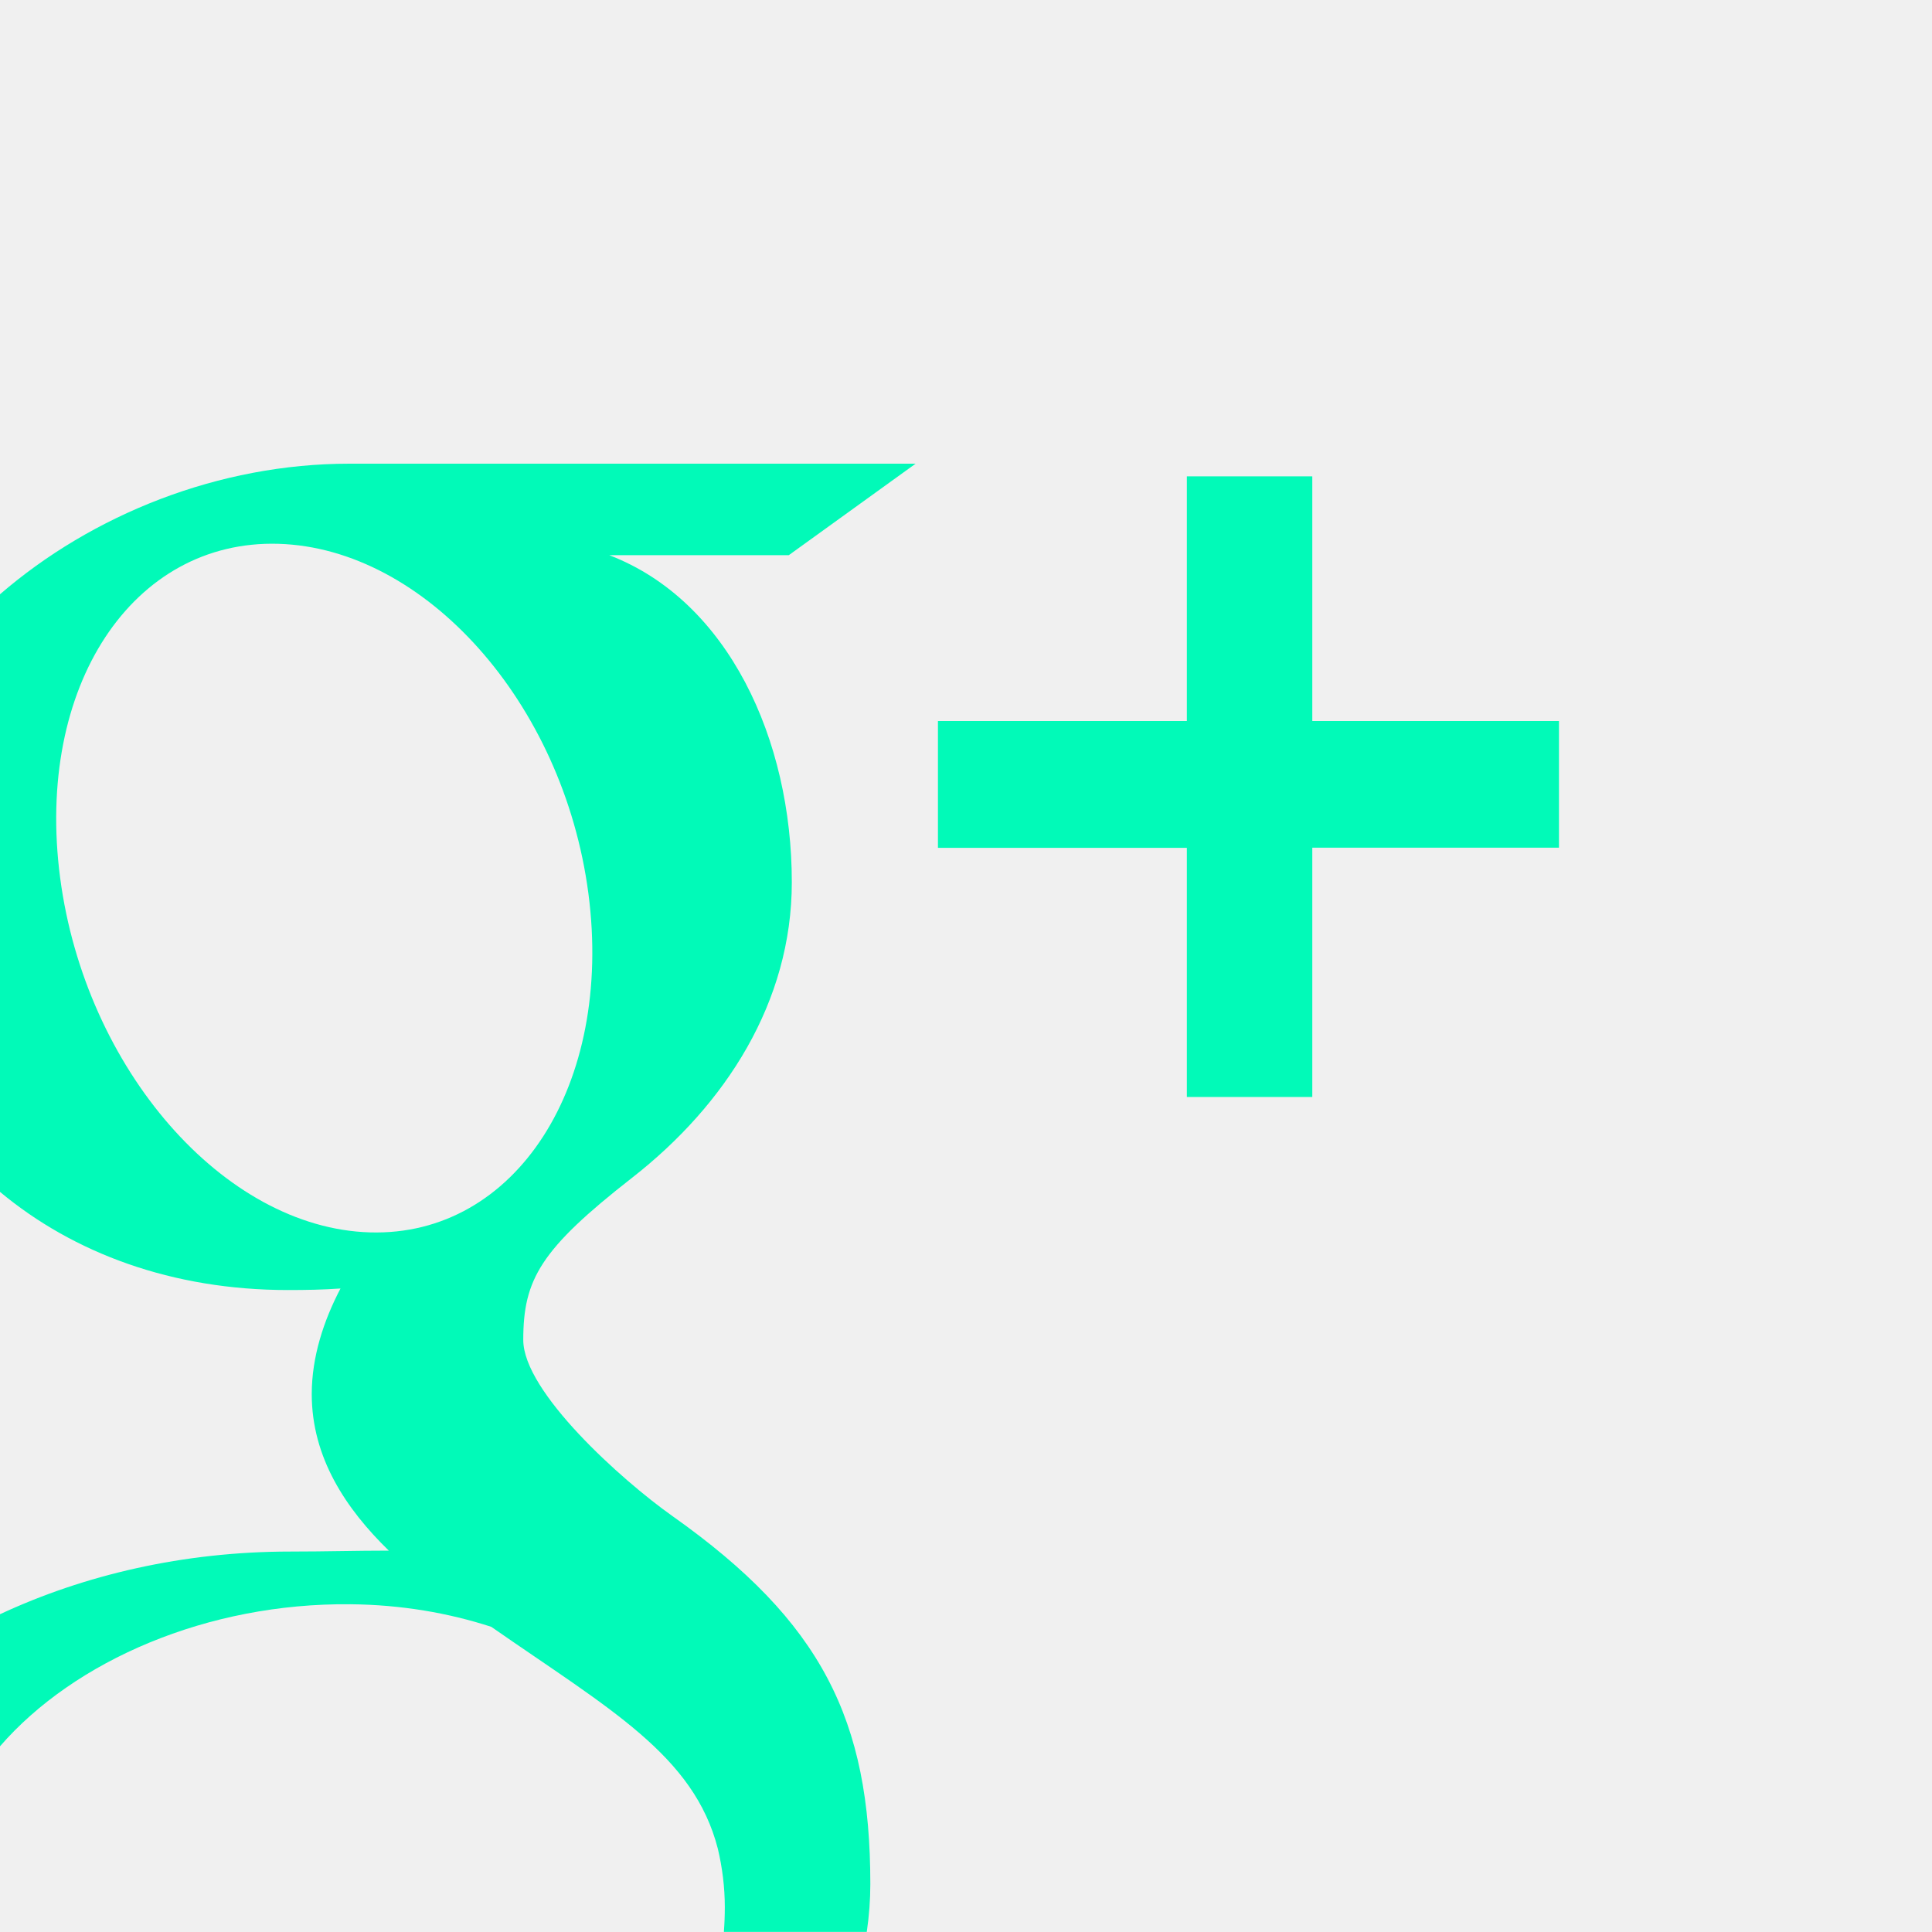
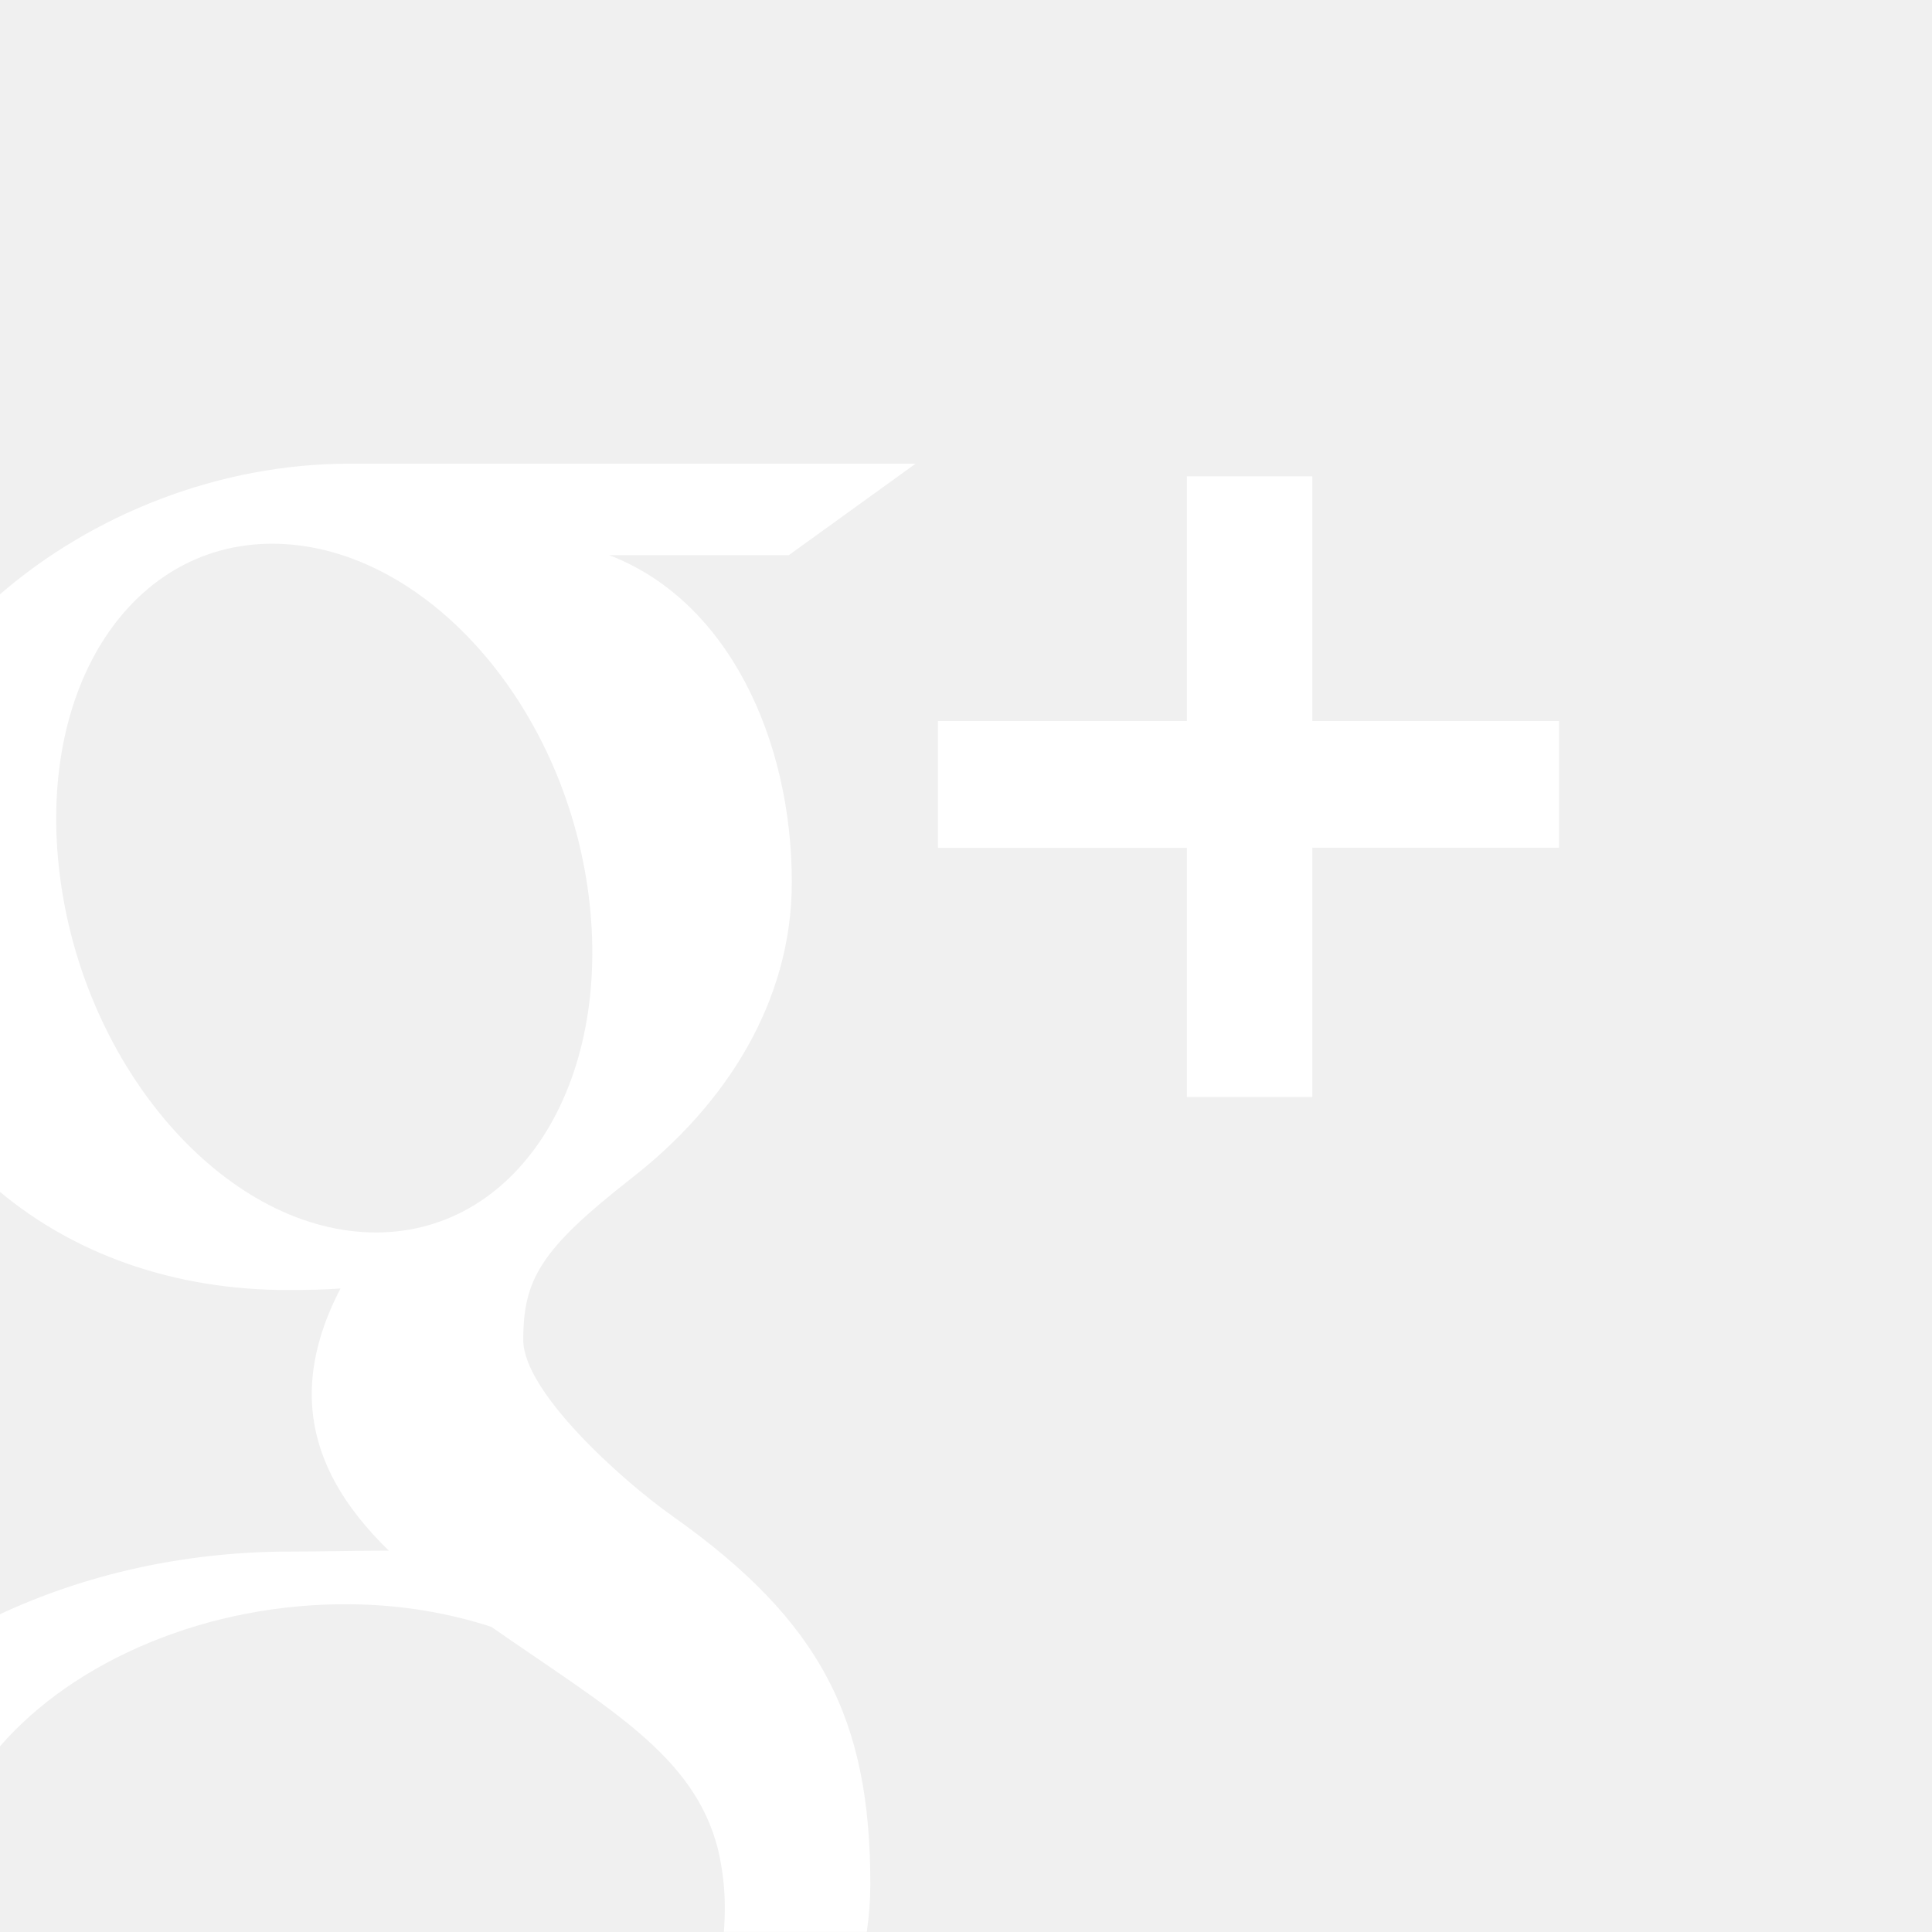
- <svg xmlns="http://www.w3.org/2000/svg" version="1.1" id="Layer_1" x="0px" y="0px" width="25px" height="25px" viewBox="0 0 25 25" enable-background="new 0 0 25 25" xml:space="preserve">
-   <g>
-     <g>
-       <polygon fill="#01FAB8" points="11.848,6 11.848,6 11.848,6   " />
-       <path fill="#01FAB8" d="M8.7,19.617c-0.662-0.469-1.929-1.608-1.929-2.278c0-0.786,0.224-1.173,1.406-2.097    c1.213-0.946,2.069-2.277,2.069-3.826c0-1.843-0.82-3.64-2.362-4.232h2.323L11.848,6l0,0c0,0-5.494,0-7.327,0    C2.83,6,1.193,6.659,0,7.69v7.733c0.952,0.793,2.228,1.27,3.726,1.27c0.233,0,0.458-0.004,0.68-0.02    c-0.217,0.415-0.372,0.883-0.372,1.367c0,0.82,0.44,1.482,0.997,2.025c-0.42,0-0.827,0.012-1.271,0.012    c-1.393,0-2.675,0.305-3.76,0.811v1.709c0.963-1.11,2.685-1.857,4.535-1.838c0.655,0.006,1.268,0.112,1.822,0.292    c1.527,1.062,2.622,1.661,2.932,2.872c0.058,0.245,0.09,0.498,0.09,0.754c0,0.109-0.004,0.216-0.012,0.322h1.849    c0.03-0.205,0.046-0.414,0.046-0.619C11.262,22.258,10.636,20.986,8.7,19.617z M4.785,15.947c-1.887-0.057-3.682-2.112-4.007-4.59    C0.453,8.878,1.718,6.98,3.605,7.037c1.887,0.057,3.683,2.046,4.009,4.525C7.938,14.039,6.673,16.004,4.785,15.947z" />
+ <svg xmlns="http://www.w3.org/2000/svg" version="1.1" width="25" height="25" viewBox="0 0 25 25" id="Layer_1" xml:space="preserve">
+   <defs id="defs15" />
+   <g id="g3">
+     <g id="g5">
+       <polygon points="11.848,6 11.848,6 11.848,6 " id="polygon7" style="fill:#01fab8" />
+       <path d="M 8.7,19.617 C 8.038,19.148 6.771,18.009 6.771,17.339 c 0,-0.786 0.224,-1.173 1.406,-2.097 1.213,-0.946 2.069,-2.277 2.069,-3.826 0,-1.843 -0.82,-3.64 -2.362,-4.232 h 2.323 L 11.848,6 l 0,0 c 0,0 -5.494,0 -7.327,0 C 2.83,6 1.193,6.659 0,7.69 v 7.733 c 0.952,0.793 2.228,1.27 3.726,1.27 0.233,0 0.458,-0.004 0.68,-0.02 -0.217,0.415 -0.372,0.883 -0.372,1.367 0,0.82 0.44,1.482 0.997,2.025 -0.42,0 -0.827,0.012 -1.271,0.012 -1.393,0 -2.675,0.305 -3.76,0.811 v 1.709 c 0.963,-1.11 2.685,-1.857 4.535,-1.838 0.655,0.006 1.268,0.112 1.822,0.292 1.527,1.062 2.622,1.661 2.932,2.872 0.058,0.245 0.09,0.498 0.09,0.754 0,0.109 -0.004,0.216 -0.012,0.322 h 1.849 c 0.03,-0.205 0.046,-0.414 0.046,-0.619 0,-2.122 -0.626,-3.394 -2.562,-4.763 z M 4.785,15.947 C 2.898,15.89 1.103,13.835 0.778,11.357 0.453,8.878 1.718,6.98 3.605,7.037 c 1.887,0.057 3.683,2.046 4.009,4.525 0.324,2.477 -0.941,4.442 -2.829,4.385 z" id="path9" style="fill:#ffffff" />
    </g>
-     <polygon fill="#01FAB8" points="20.173,9.33 16.981,9.33 16.981,6.164 15.358,6.164 15.358,9.33 12.137,9.33 12.137,10.971    15.358,10.971 15.358,14.195 16.981,14.195 16.981,10.969 20.173,10.969  " />
+     <polygon points="16.981,9.33 16.981,6.164 15.358,6.164 15.358,9.33 12.137,9.33 12.137,10.971 15.358,10.971 15.358,14.195 16.981,14.195 16.981,10.969 20.173,10.969 20.173,9.33 " id="polygon11" style="fill:#ffffff" />
  </g>
</svg>
